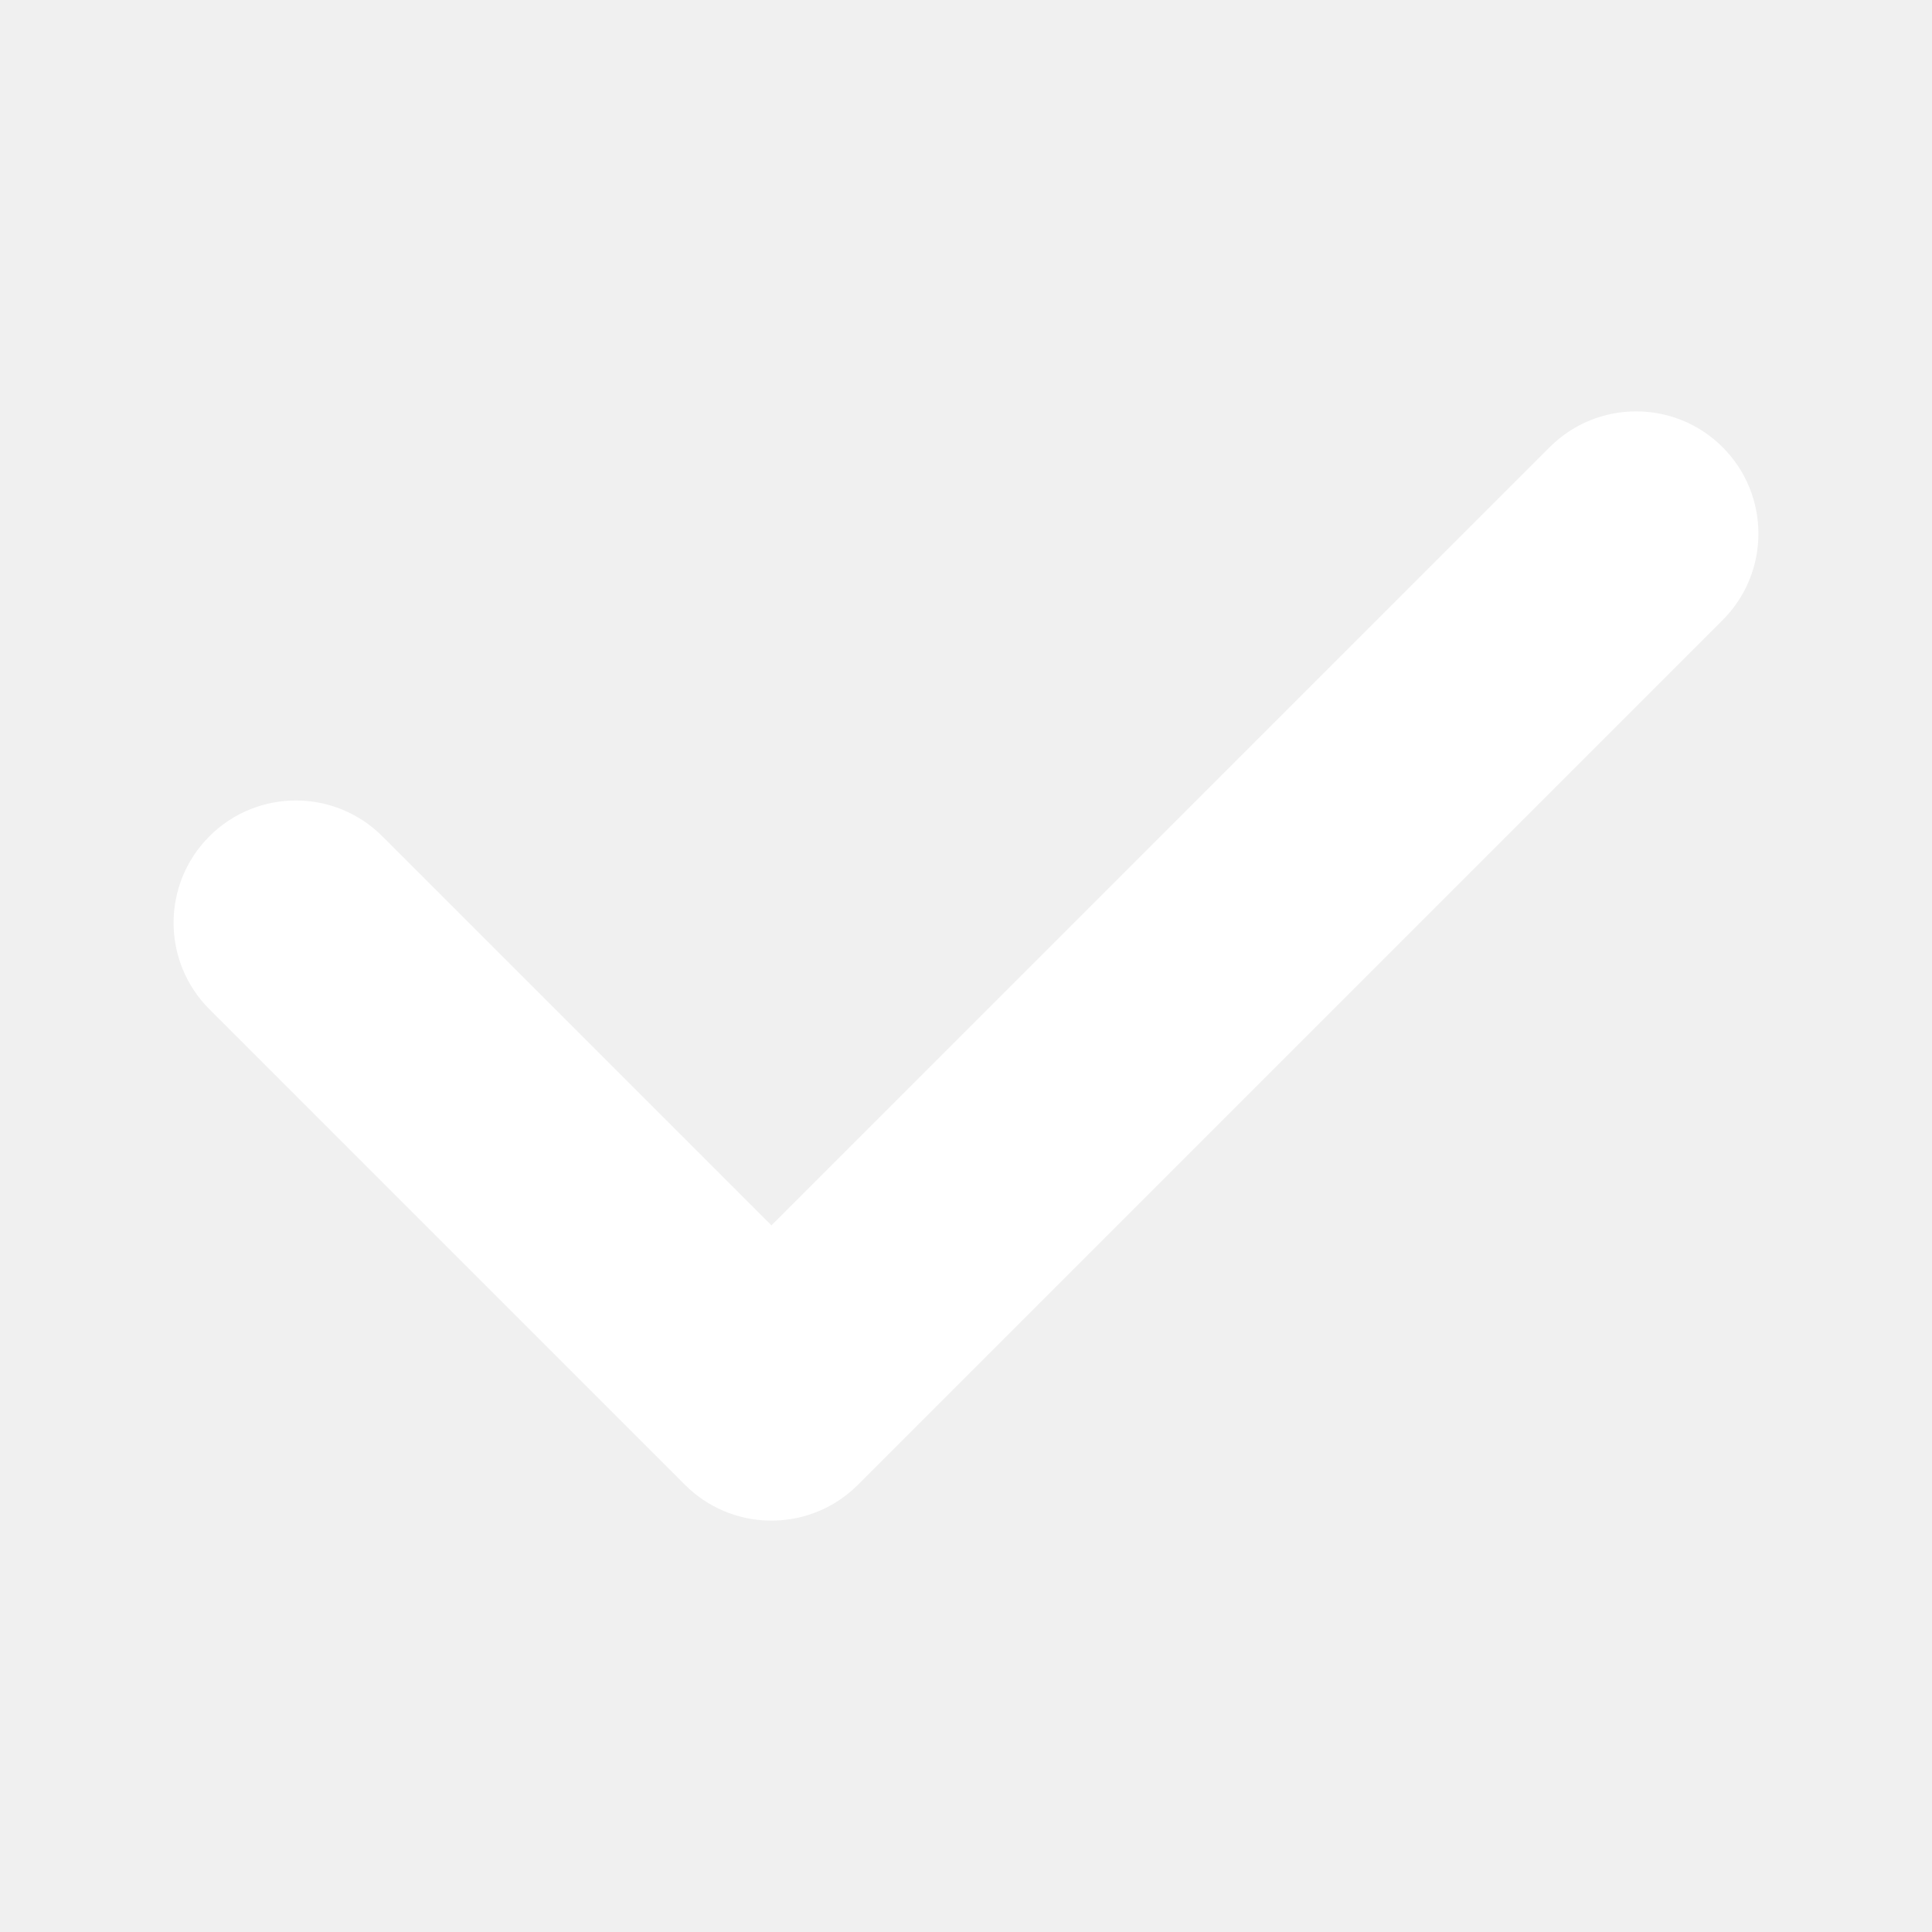
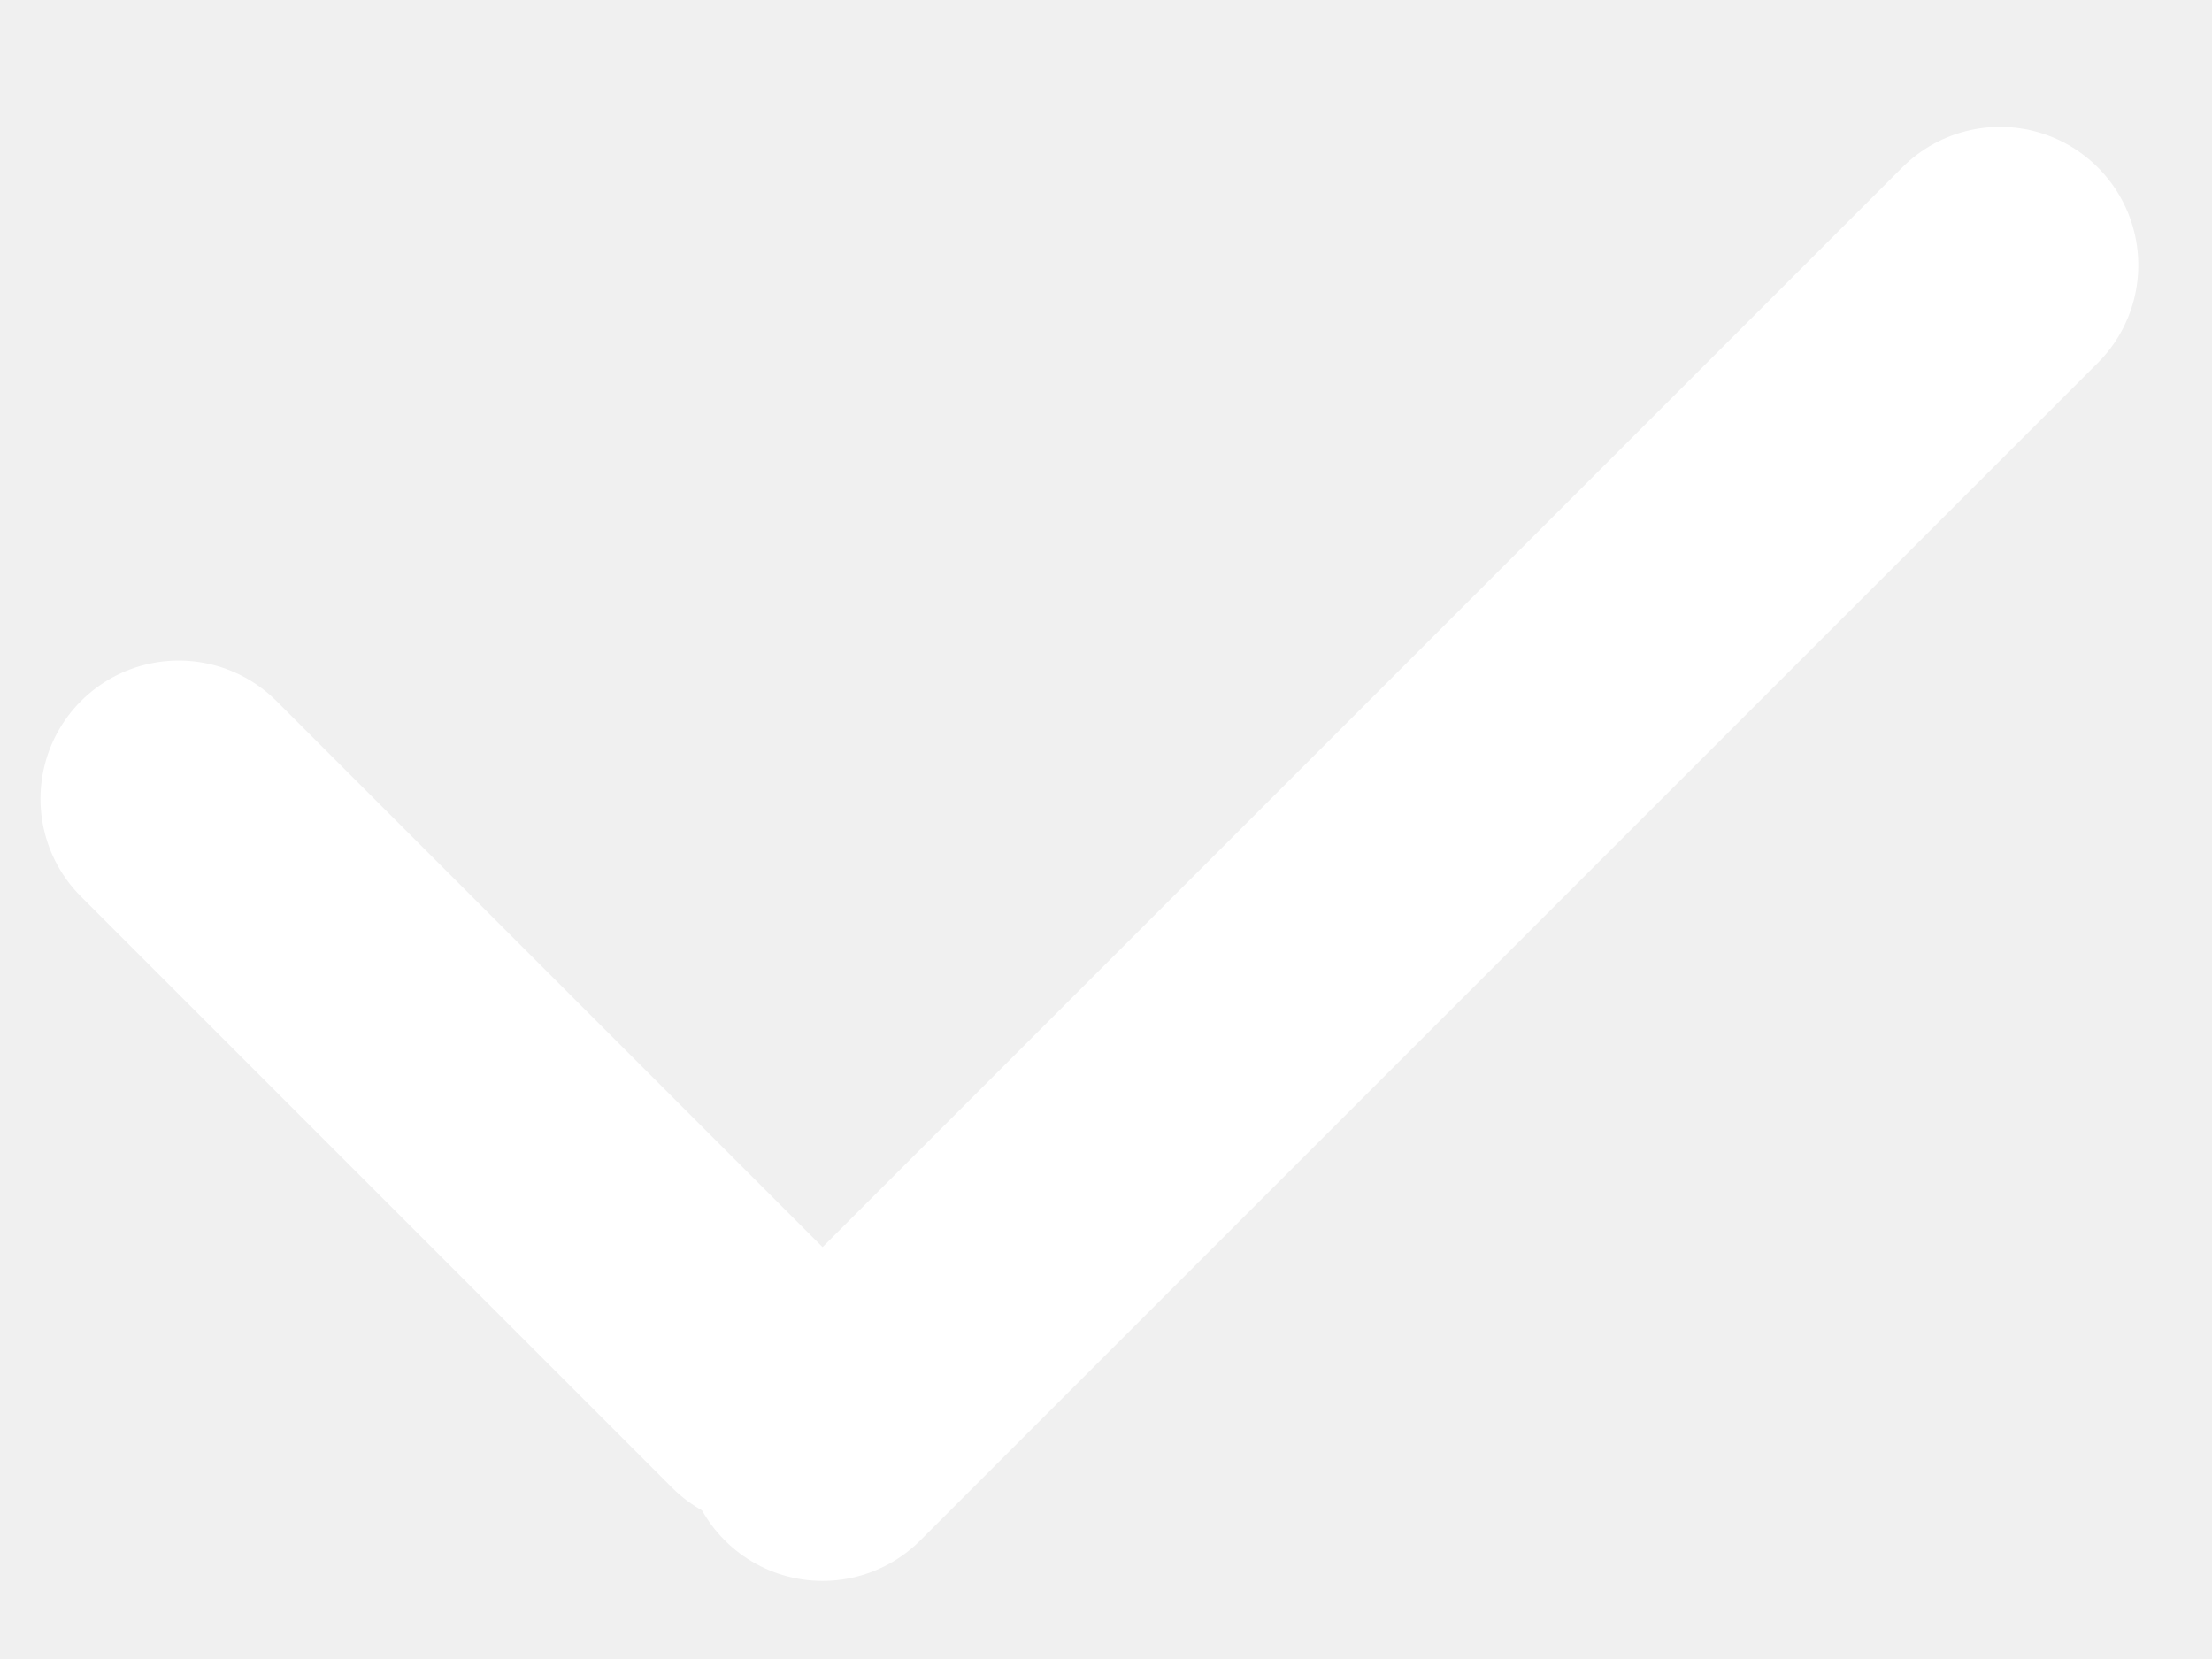
- <svg xmlns="http://www.w3.org/2000/svg" t="1515858307992" class="icon" style="" viewBox="0 0 1024 1024" version="1.1" p-id="1920" width="200" height="200">
-   <defs>
-     <style type="text/css" />
-   </defs>
-   <path d="M913.017 237.02c-25.311-25.312-66.349-25.312-91.66 0l-412.475 412.474-206.237-206.237c-25.312-25.312-66.35-25.312-91.661 0s-25.312 66.35 0 91.66l252.067 252.067c0.729 0.73 1.439 1.402 2.134 2.029 25.434 23.257 64.913 22.585 89.527-2.029l458.303-458.303c25.313-25.312 25.313-66.35 0.001-91.661z" p-id="1921" fill="#ffffff" />
+ <svg xmlns="http://www.w3.org/2000/svg" width="16px" height="12px" viewBox="0 0 16 12" version="1.1">
+   <defs />
+   <g id="Page-1" stroke="none" stroke-width="1" fill="none" fill-rule="evenodd" stroke-linecap="round">
+     <g id="编曲页" transform="translate(-613, -157)" stroke="#FFFFFF" stroke-width="2">
+       <g id="Group-2" transform="translate(621.4246, 160.7175) rotate(-45) translate(-621.4246, -160.7175) translate(614.9246, 156.7175)">
+         <path d="M0,7 L12.045,7" id="Path-5" />
+         <path d="M1.11022302e-16,0.414 L1.11022302e-16,6.46" id="Path-5" />
+       </g>
+     </g>
+   </g>
</svg>
